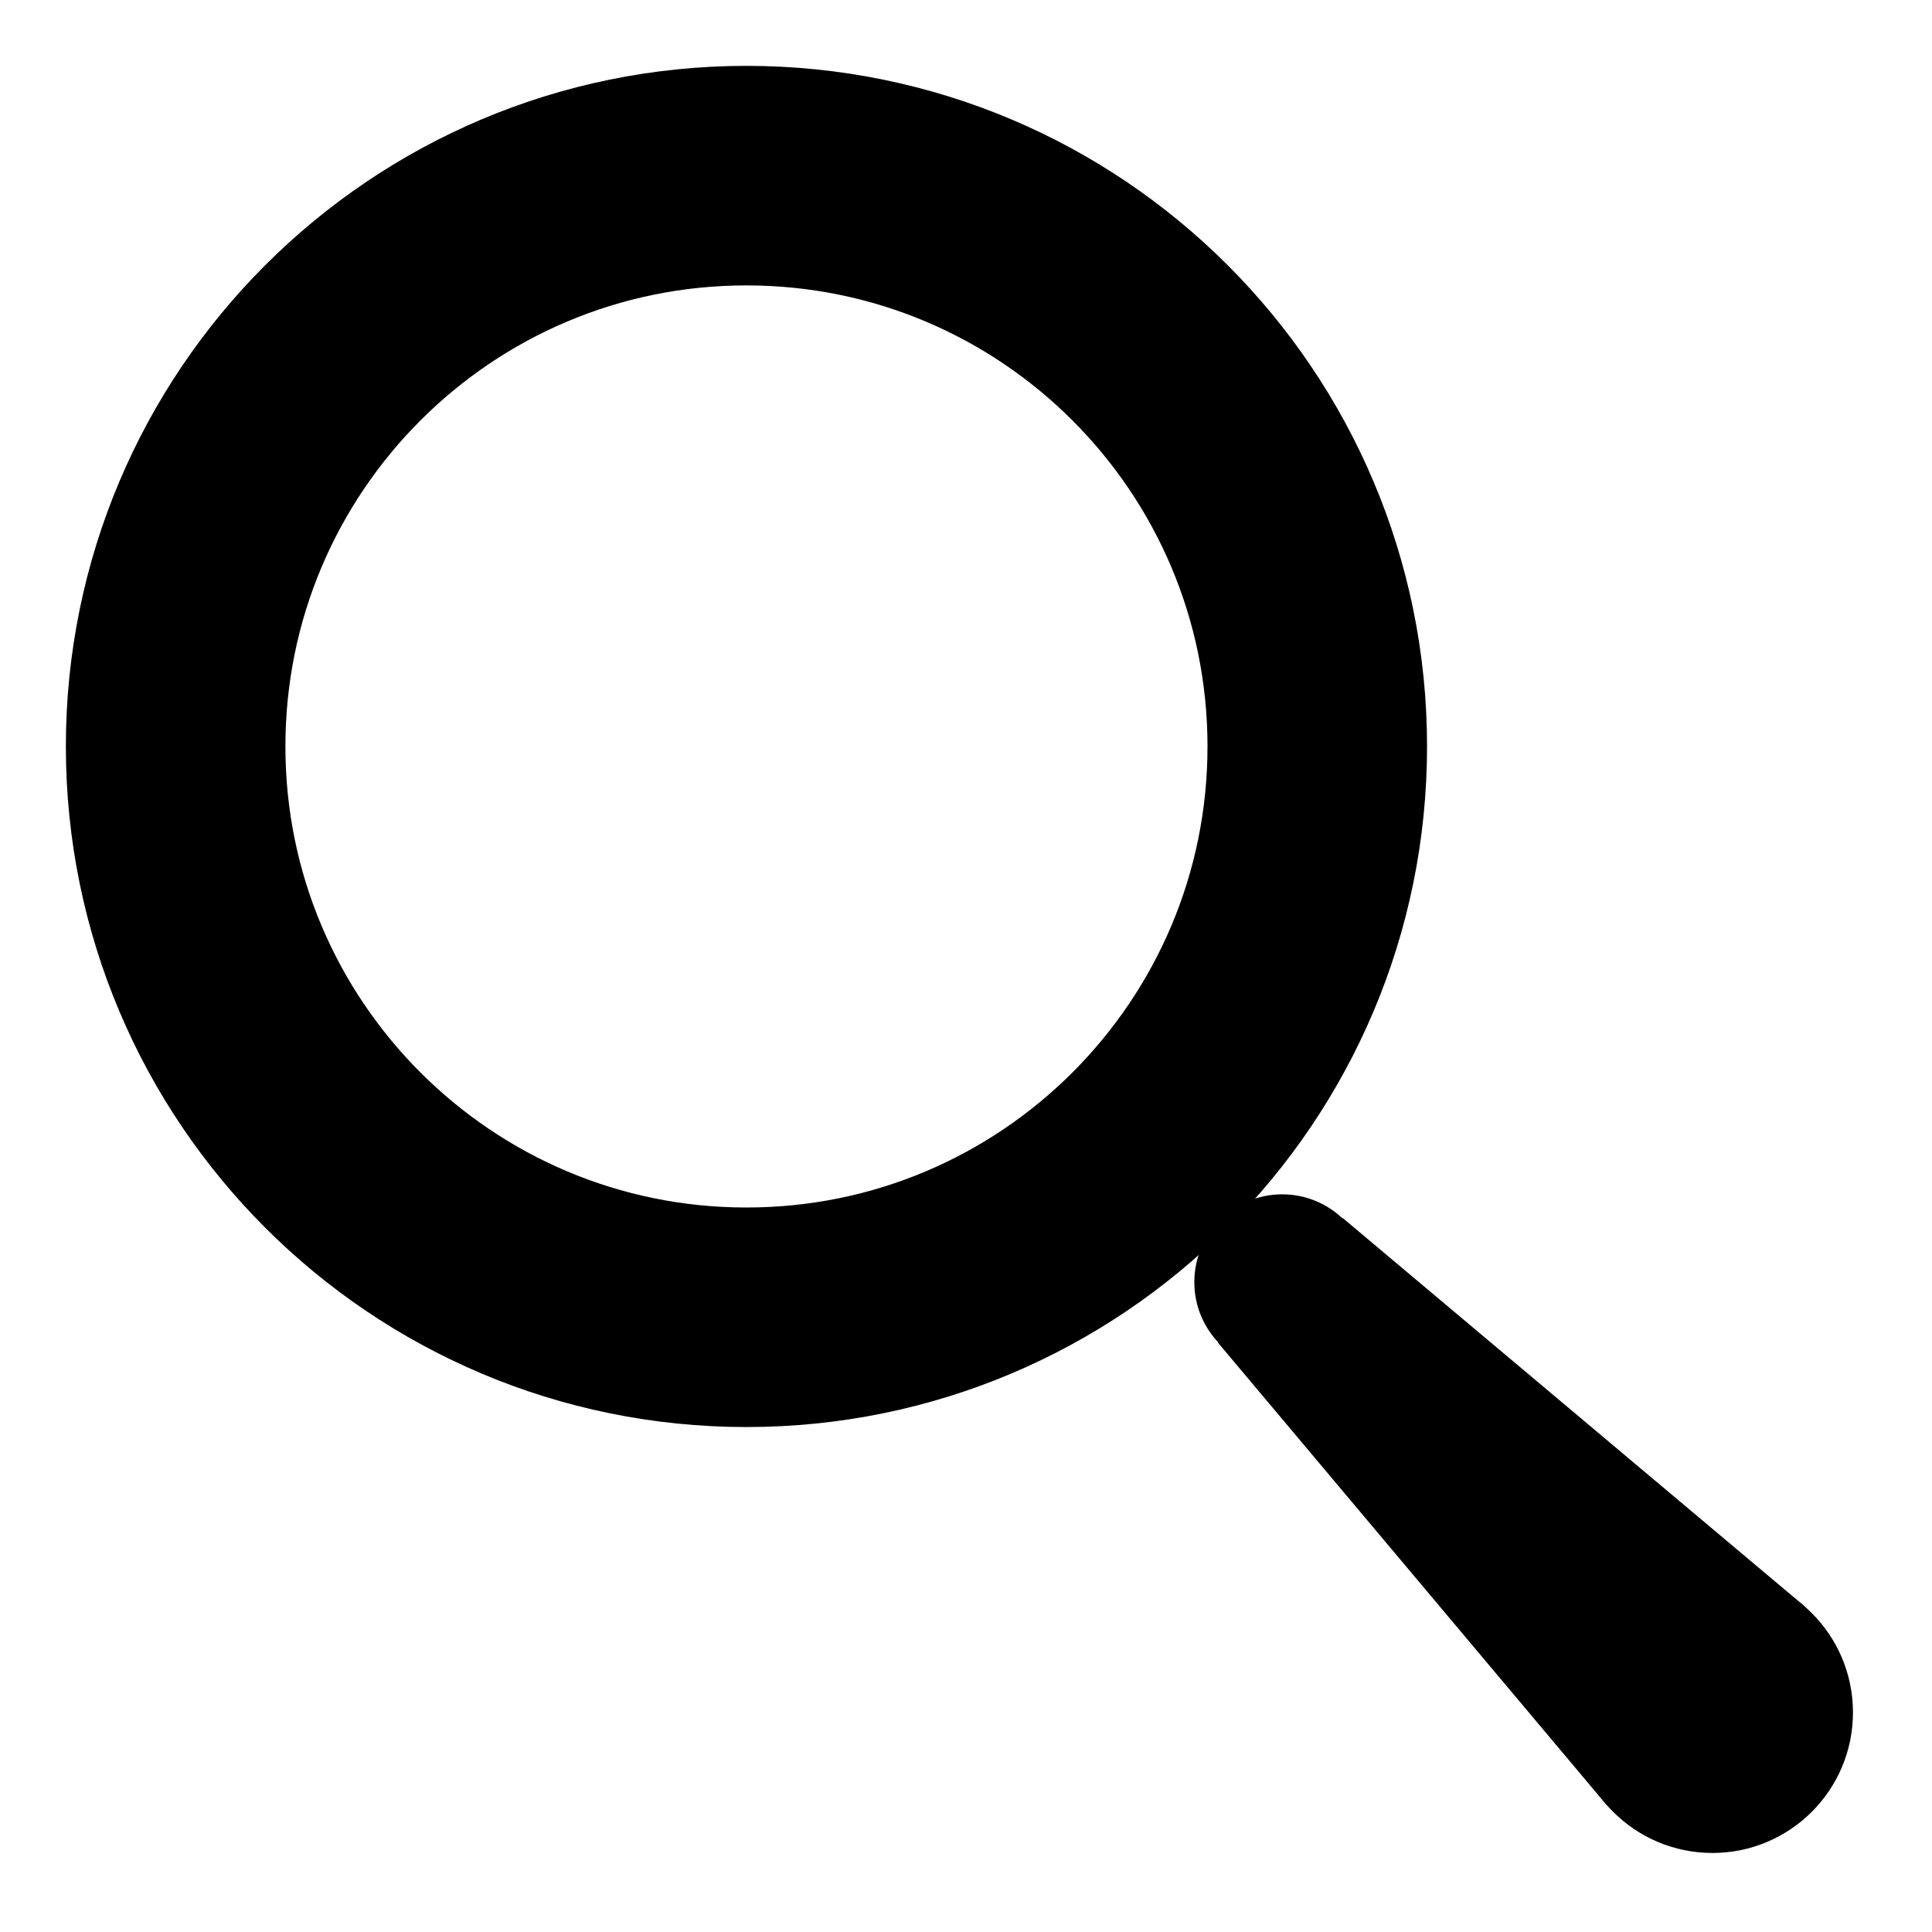
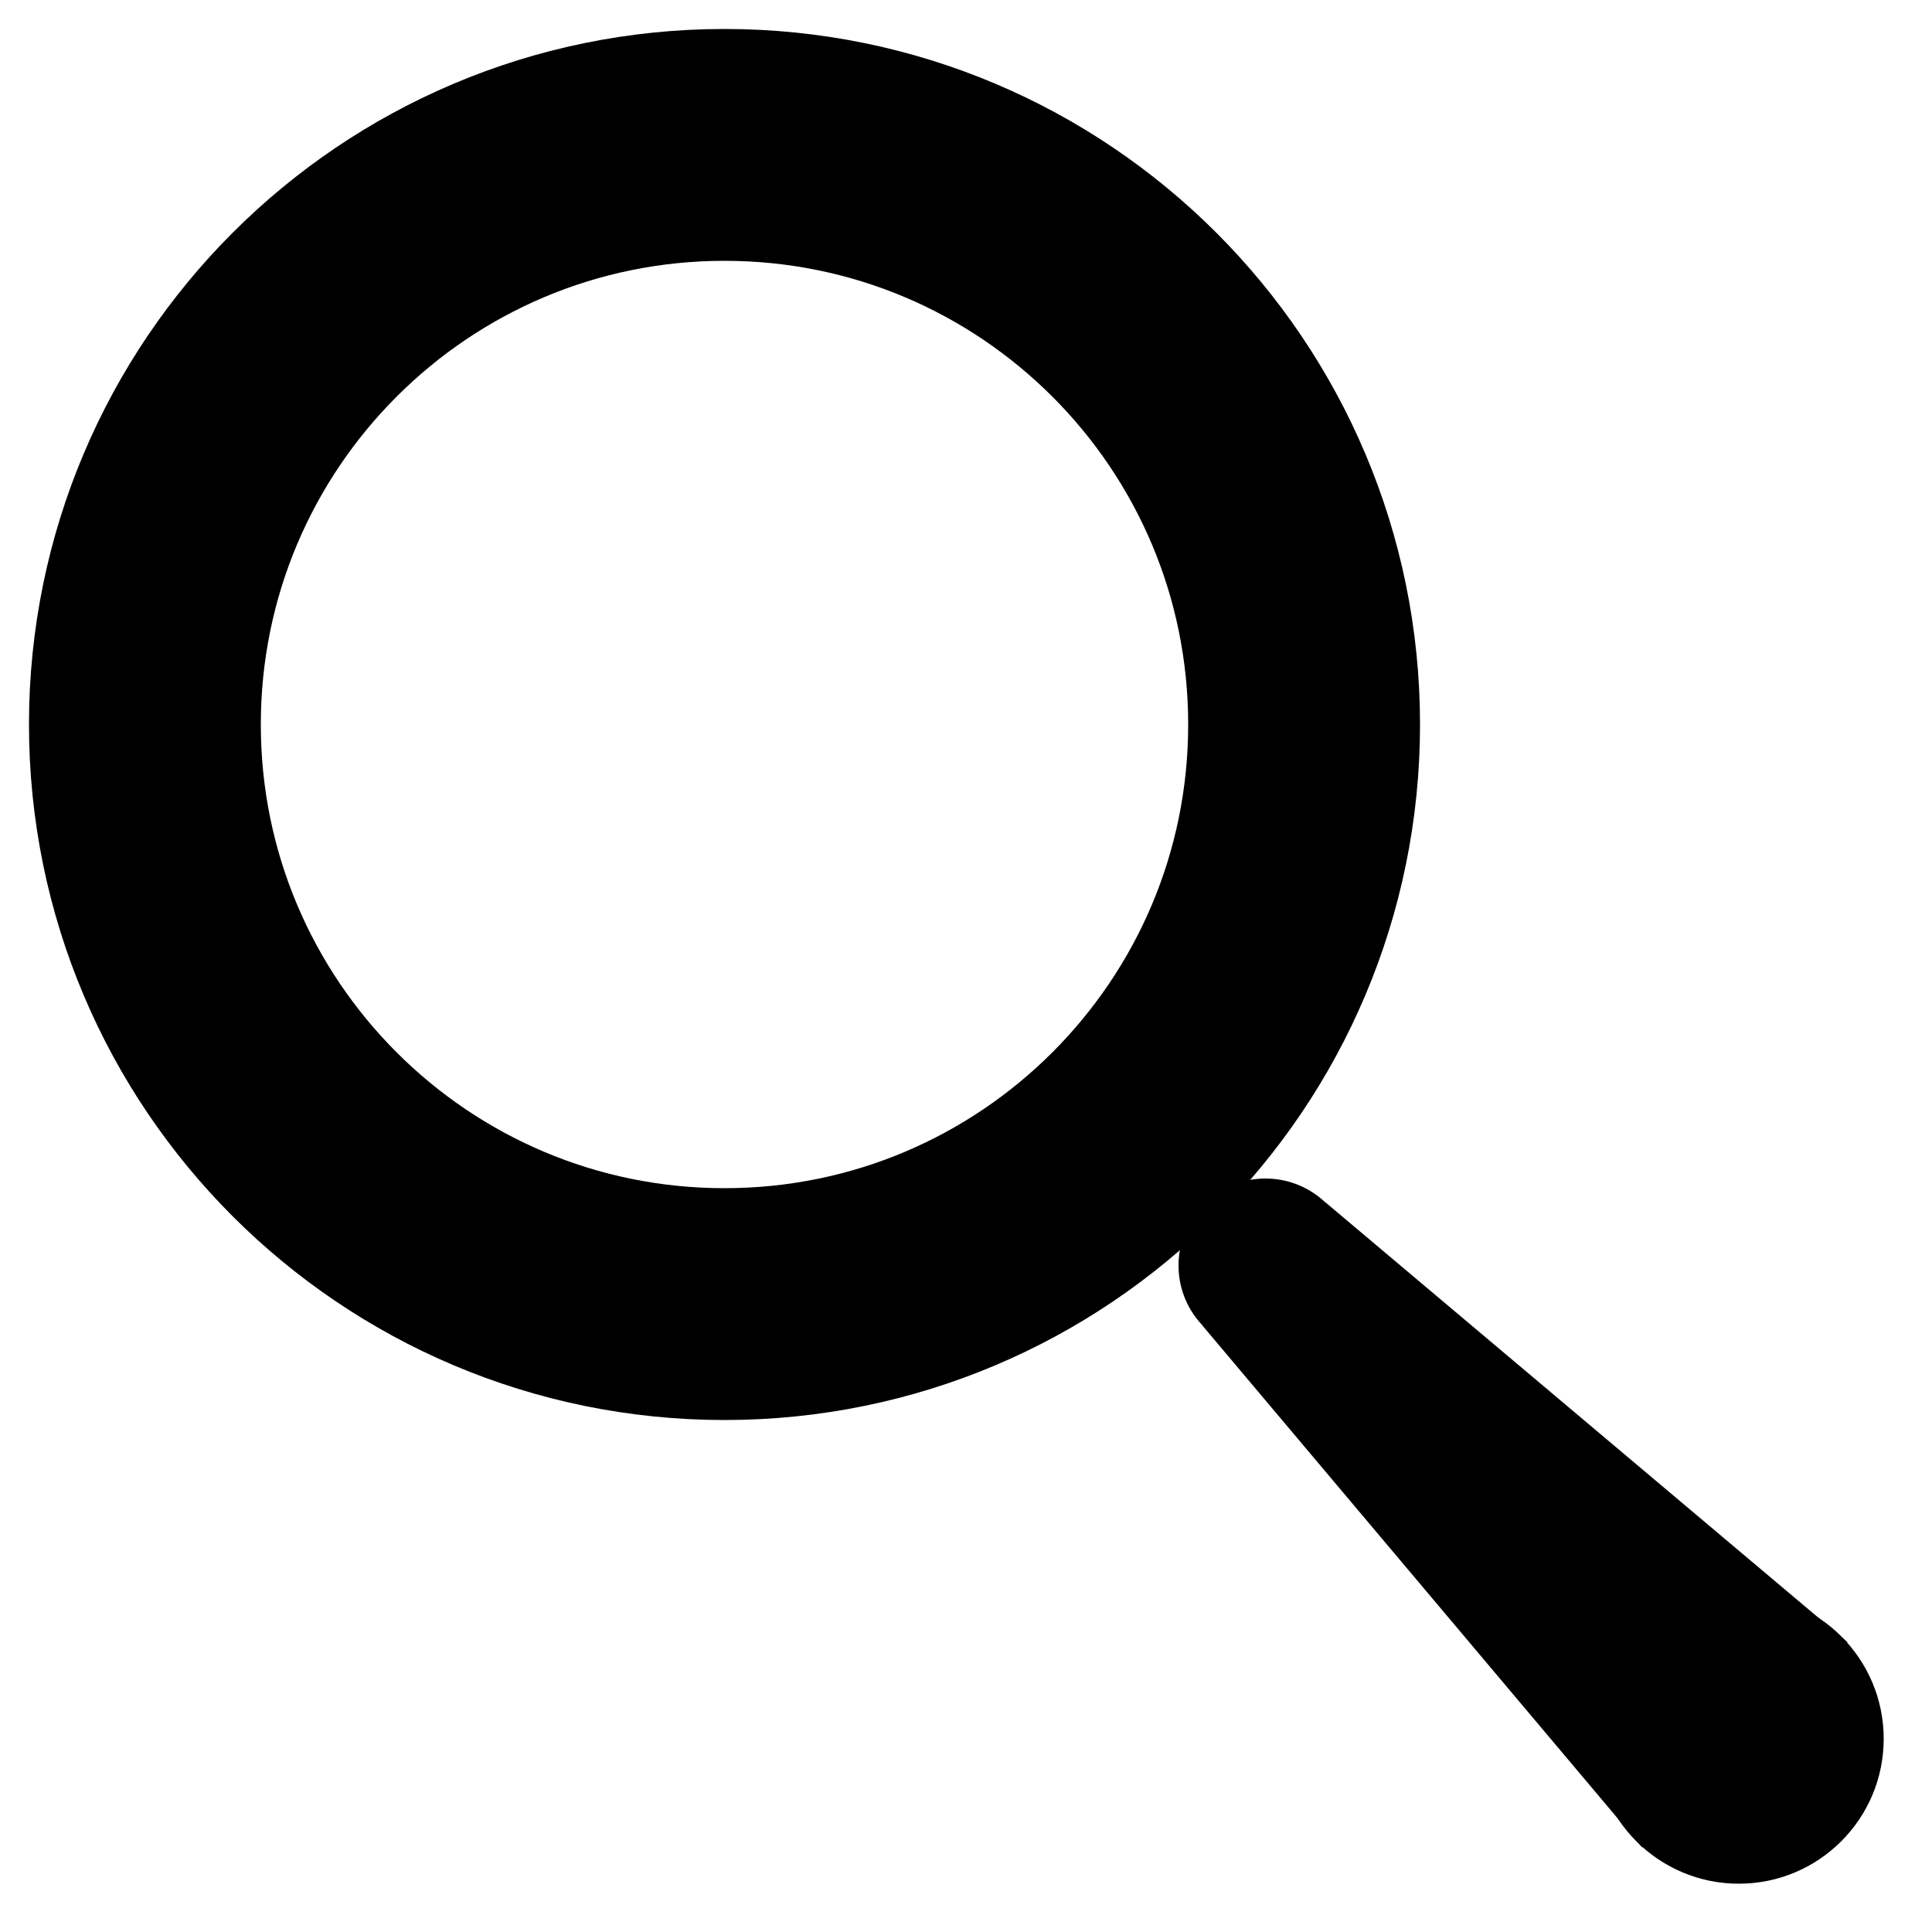
- <svg xmlns="http://www.w3.org/2000/svg" version="1.1" width="220" height="220" viewBox="0 0 220 220">
-   <circle cx="85" cy="85" r="65" stroke-width="25" fill="none" stroke="#000000" />
-   <circle cx="146" cy="146" r="10" fill="#000000" />
-   <polygon points="138.7,152.9 183,205.6 205.6,183 152.9,138.7" fill="#000000" />
-   <circle cx="195" cy="195" r="16" fill="#000000" />
+ <svg xmlns="http://www.w3.org/2000/svg" width="200" height="200" viewBox="0 0 200 200">
+   <circle cx="75" cy="75" r="60" stroke-width="24" fill="none" stroke="#000000" />
+   <circle cx="131" cy="131" r="9" fill="#000000" />
+   <polygon points="124.5,137.25 170,191.25 191.25,170 137.25,124.5" fill="#000000" />
+   <circle cx="180" cy="180" r="15" fill="#000000" />
</svg>
